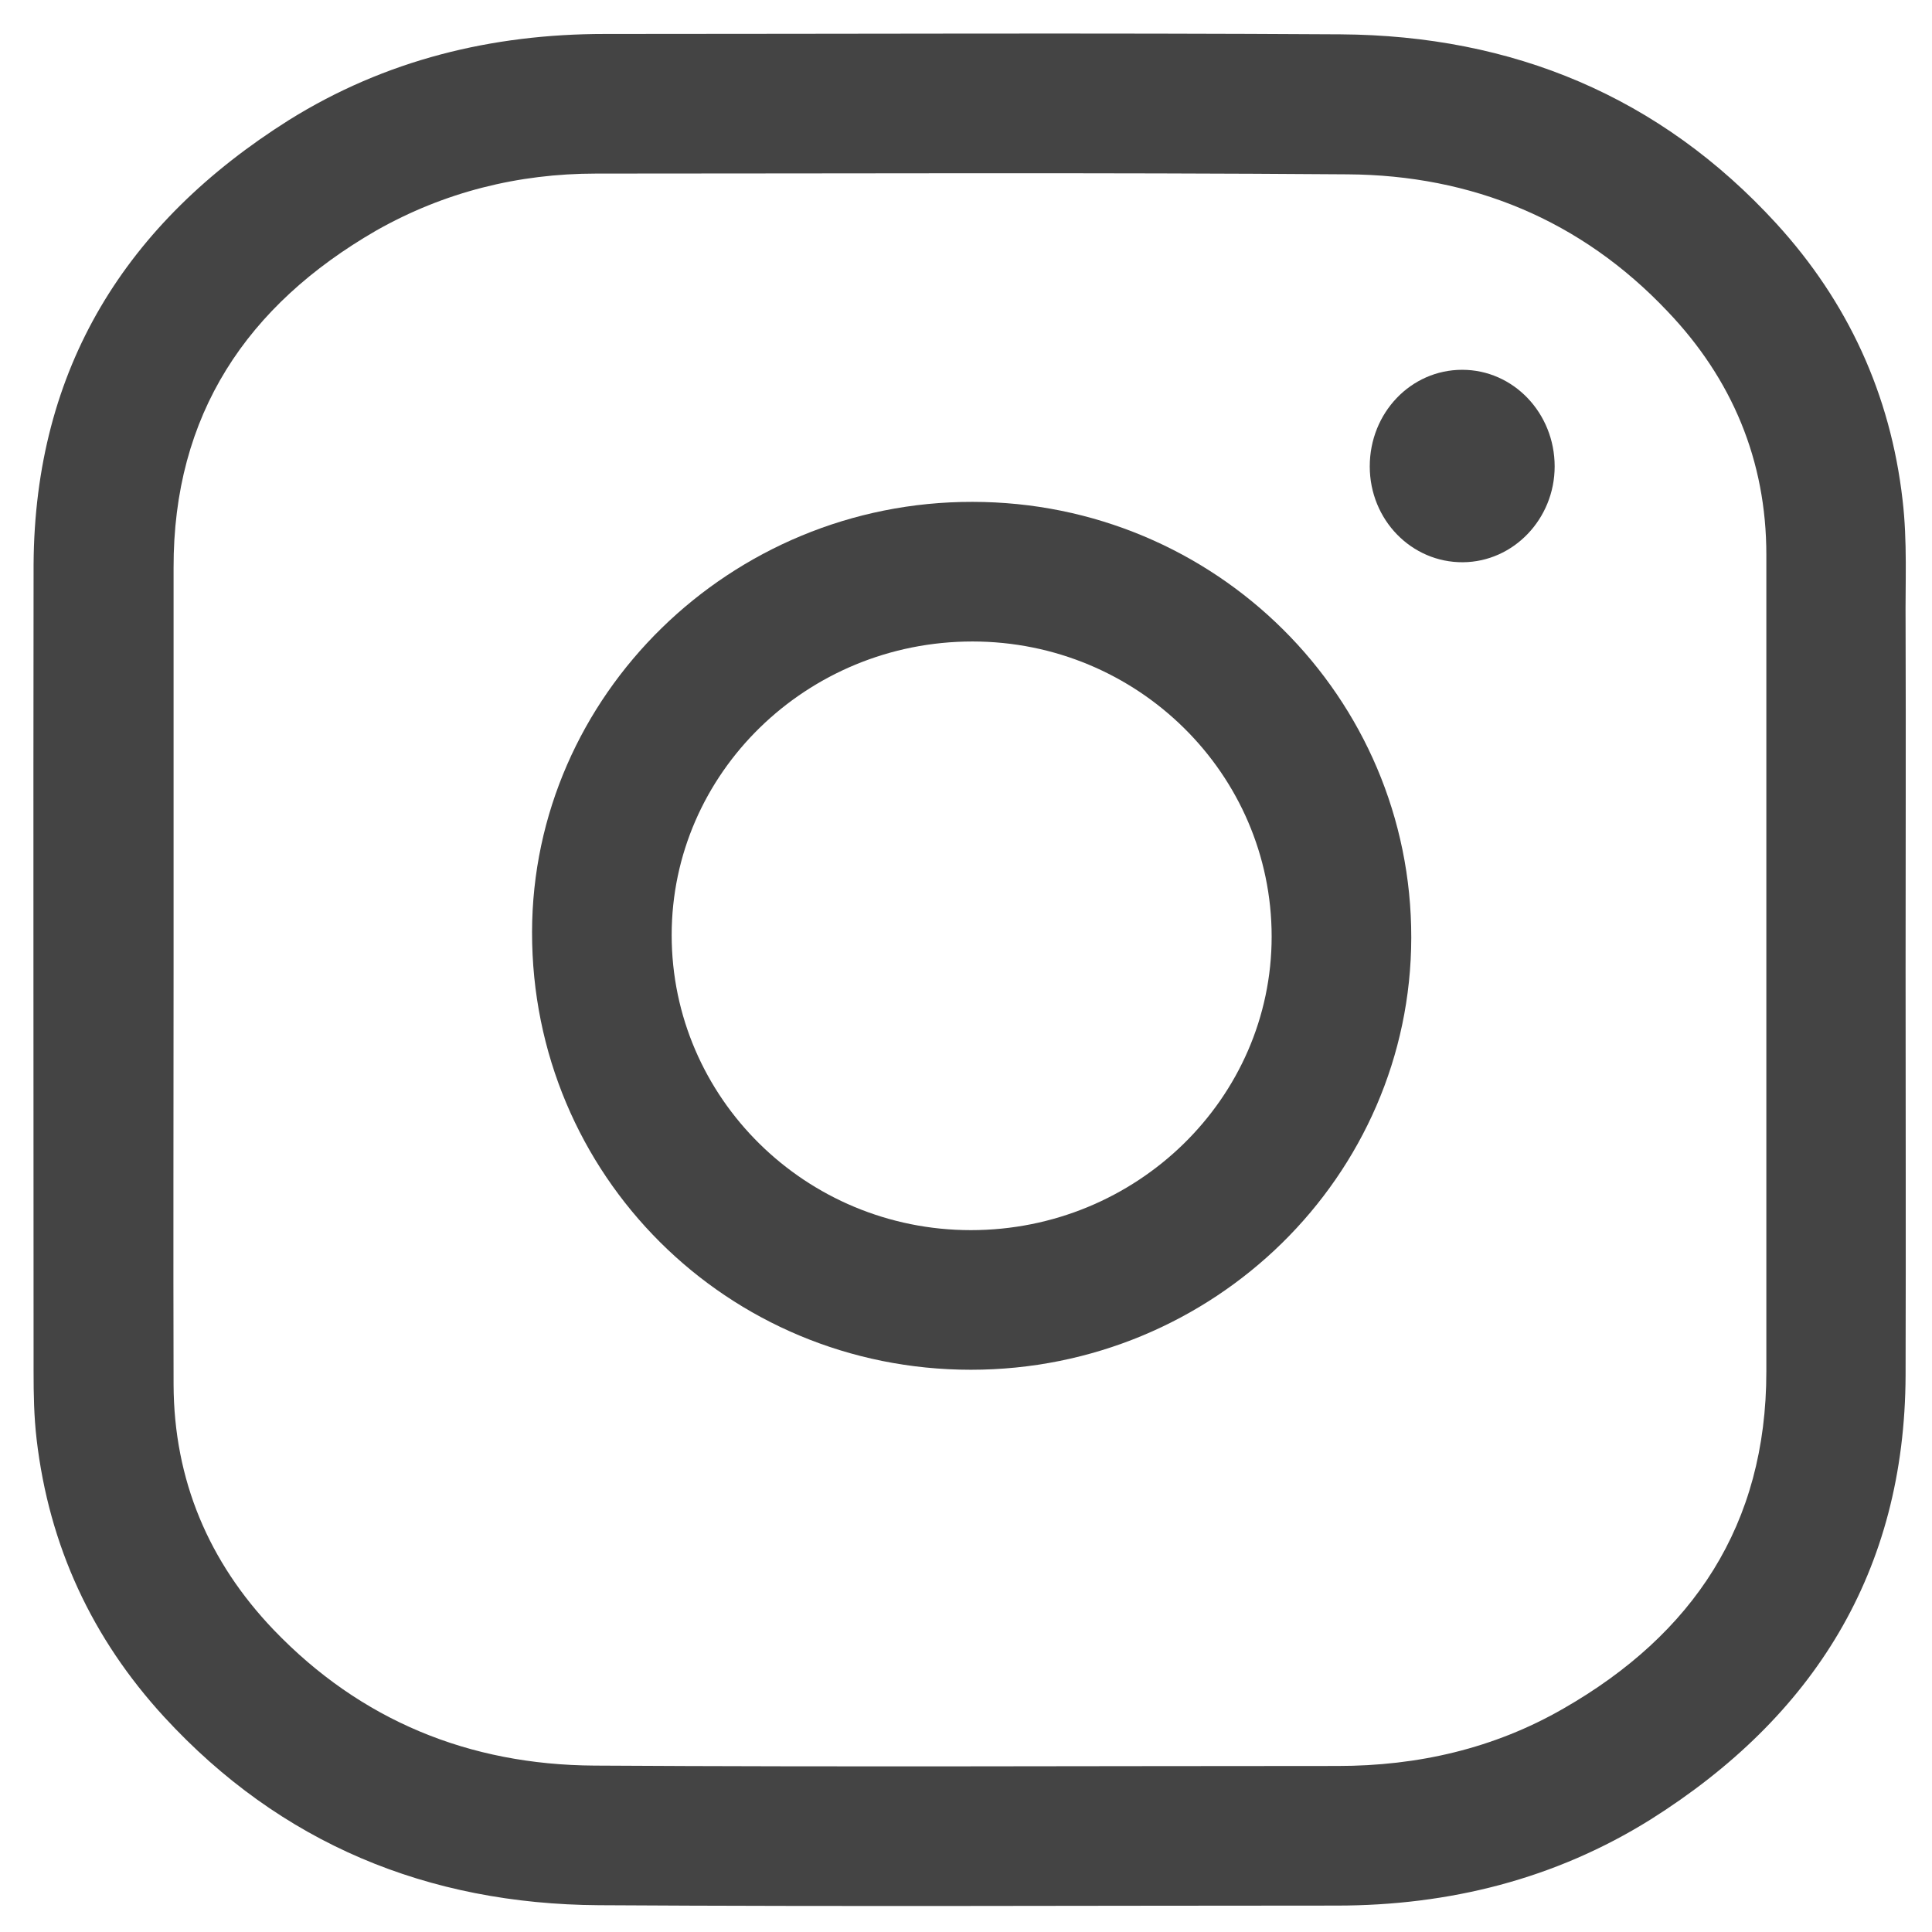
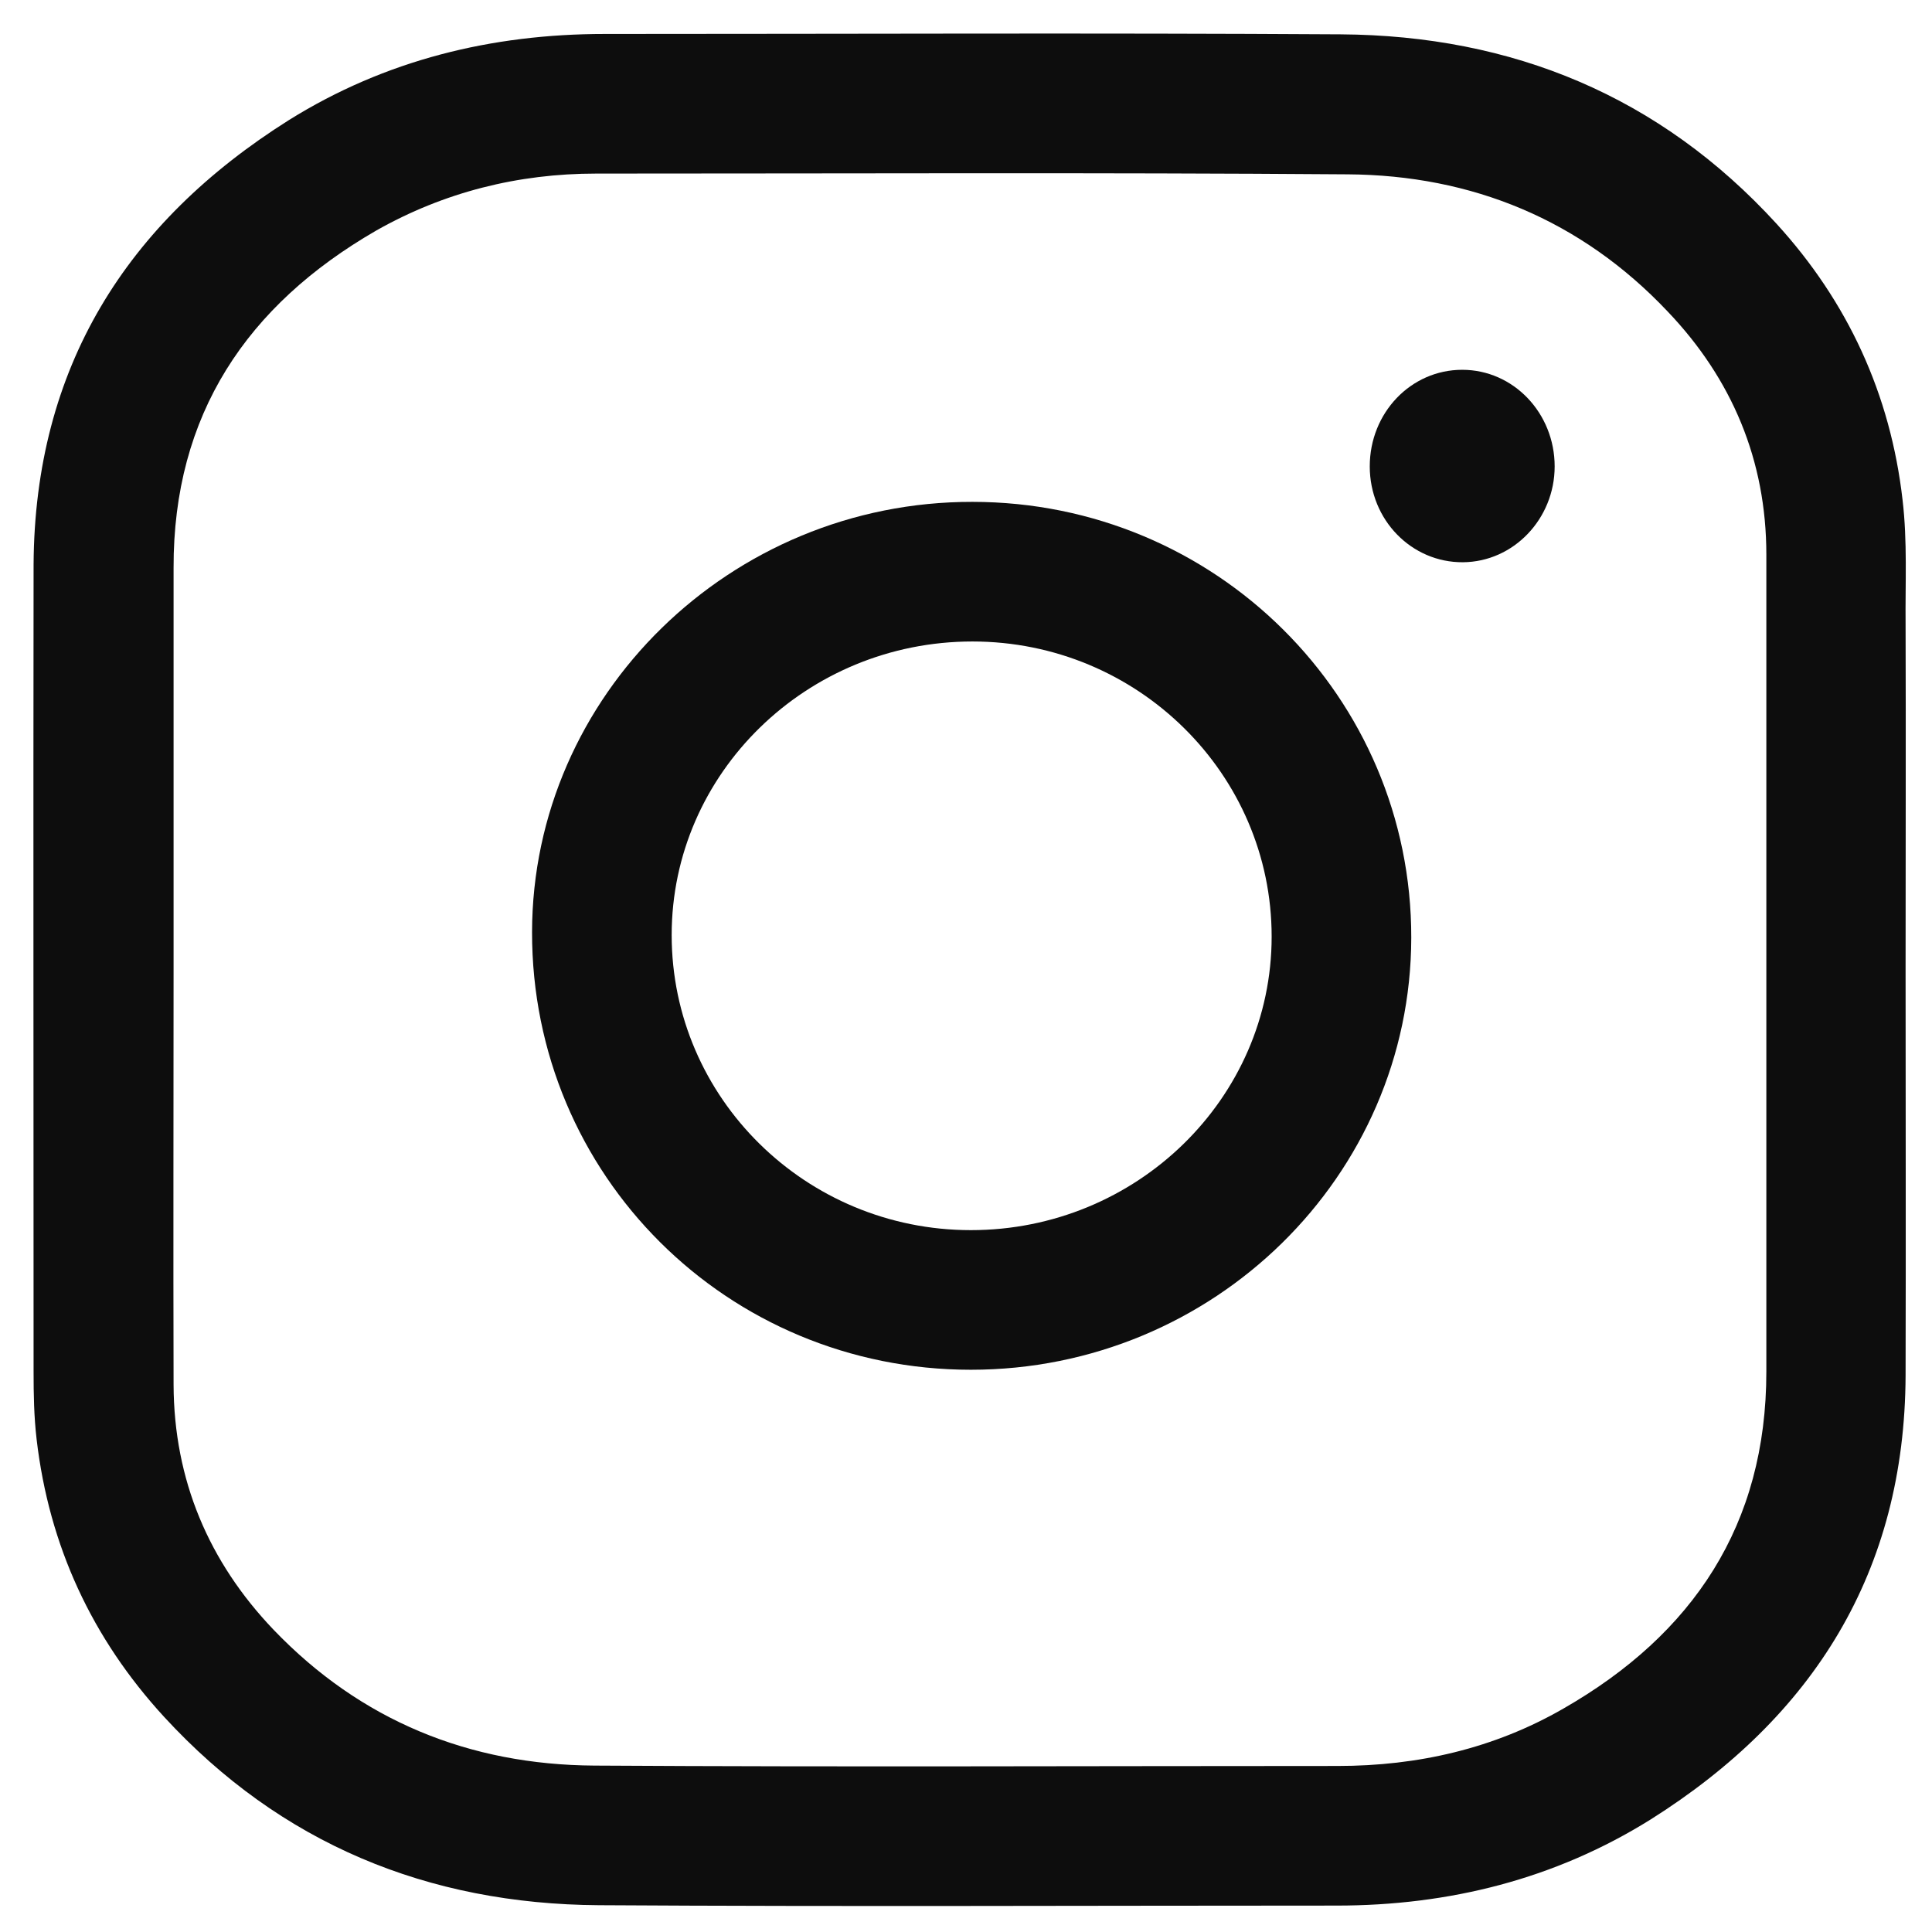
<svg xmlns="http://www.w3.org/2000/svg" enable-background="new 0 0 512 512" id="Layer_1" version="1.1" viewBox="0 0 512 512" xml:space="preserve">
  <g>
-     <path d="M505,257c0,35.8,0.1,71.6,0,107.5c-0.2,52-24.4,90.5-67.6,117.7C412.1,498,384,505,354.2,505   c-65.2,0-130.3,0.3-195.5-0.1c-45.3-0.3-84.3-16.3-115.2-49.9c-19.1-20.8-30.5-45.3-33.8-73.6c-0.7-6-0.8-11.9-0.8-17.9   c0-71.3-0.1-142.6,0-213.9C9.2,97.5,33.4,59,76.6,31.8C102.1,15.9,130.3,9,160.3,9c65,0,130-0.3,195,0.1   c45.5,0.3,84.6,16.4,115.5,50.2c18.9,20.7,30.2,45.2,33.4,73.2c1.3,11,0.7,22,0.8,32.9C505.1,196,505,226.5,505,257z M46,257   c0,36.7-0.1,73.3,0,110c0.1,25.2,9.3,46.9,26.5,64.9c23.1,24.1,51.9,35.8,85,36c65.7,0.4,131.3,0.1,197,0.1   c21.2,0,41.4-4.6,59.8-15.2c34.4-19.7,53.8-48.7,53.8-89.3c0-72.2,0-144.3,0-216.5c0-25-9.1-46.6-26.2-64.5   c-22.9-24.2-51.8-36.1-84.8-36.3C290.7,45.7,224.4,46,158,46c-20.7,0-40.3,4.9-58.3,15.1C65.4,80.9,45.9,109.9,46,150.5   C46,186,46,221.5,46,257z" fill="#444444" />
-     <path d="M257.3,363c-64.6,0-116.4-51.6-116.3-116c0.1-62.7,52.6-114.1,116.7-114c64.4,0,116.4,51.7,116.3,115.5   C373.9,311.7,321.6,363,257.3,363z M257.3,326c43.9,0,79.7-34.9,79.7-77.8c0-43.1-35.5-78.2-79.3-78.2c-43.9,0-79.7,34.9-79.7,77.8   C178,290.9,213.5,326,257.3,326z" fill="#444444" />
-     <path d="M363,123.6c0-14.2,10.9-25.6,24.5-25.6c13.6,0,24.5,11.5,24.5,25.6c0,13.9-10.9,25.3-24.3,25.4   C374.1,149.1,363,137.8,363,123.6z" fill="#444444" />
+     <path d="M505,257c0,35.8,0.1,71.6,0,107.5c-0.2,52-24.4,90.5-67.6,117.7C412.1,498,384,505,354.2,505   c-65.2,0-130.3,0.3-195.5-0.1c-45.3-0.3-84.3-16.3-115.2-49.9c-19.1-20.8-30.5-45.3-33.8-73.6c-0.7-6-0.8-11.9-0.8-17.9   c0-71.3-0.1-142.6,0-213.9C9.2,97.5,33.4,59,76.6,31.8C102.1,15.9,130.3,9,160.3,9c65,0,130-0.3,195,0.1   c45.5,0.3,84.6,16.4,115.5,50.2c18.9,20.7,30.2,45.2,33.4,73.2c1.3,11,0.7,22,0.8,32.9C505.1,196,505,226.5,505,257z M46,257   c0,36.7-0.1,73.3,0,110c0.1,25.2,9.3,46.9,26.5,64.9c23.1,24.1,51.9,35.8,85,36c65.7,0.4,131.3,0.1,197,0.1   c21.2,0,41.4-4.6,59.8-15.2c34.4-19.7,53.8-48.7,53.8-89.3c0-72.2,0-144.3,0-216.5c0-25-9.1-46.6-26.2-64.5   c-22.9-24.2-51.8-36.1-84.8-36.3C290.7,45.7,224.4,46,158,46c-20.7,0-40.3,4.9-58.3,15.1C65.4,80.9,45.9,109.9,46,150.5   C46,186,46,221.5,46,257z" fill="#0d0d0d" />
+     <path d="M257.3,363c-64.6,0-116.4-51.6-116.3-116c0.1-62.7,52.6-114.1,116.7-114c64.4,0,116.4,51.7,116.3,115.5   C373.9,311.7,321.6,363,257.3,363z M257.3,326c43.9,0,79.7-34.9,79.7-77.8c0-43.1-35.5-78.2-79.3-78.2c-43.9,0-79.7,34.9-79.7,77.8   C178,290.9,213.5,326,257.3,326z" fill="#0d0d0d" />
+     <path d="M363,123.6c0-14.2,10.9-25.6,24.5-25.6c13.6,0,24.5,11.5,24.5,25.6c0,13.9-10.9,25.3-24.3,25.4   C374.1,149.1,363,137.8,363,123.6z" fill="#0d0d0d" />
  </g>
</svg>
